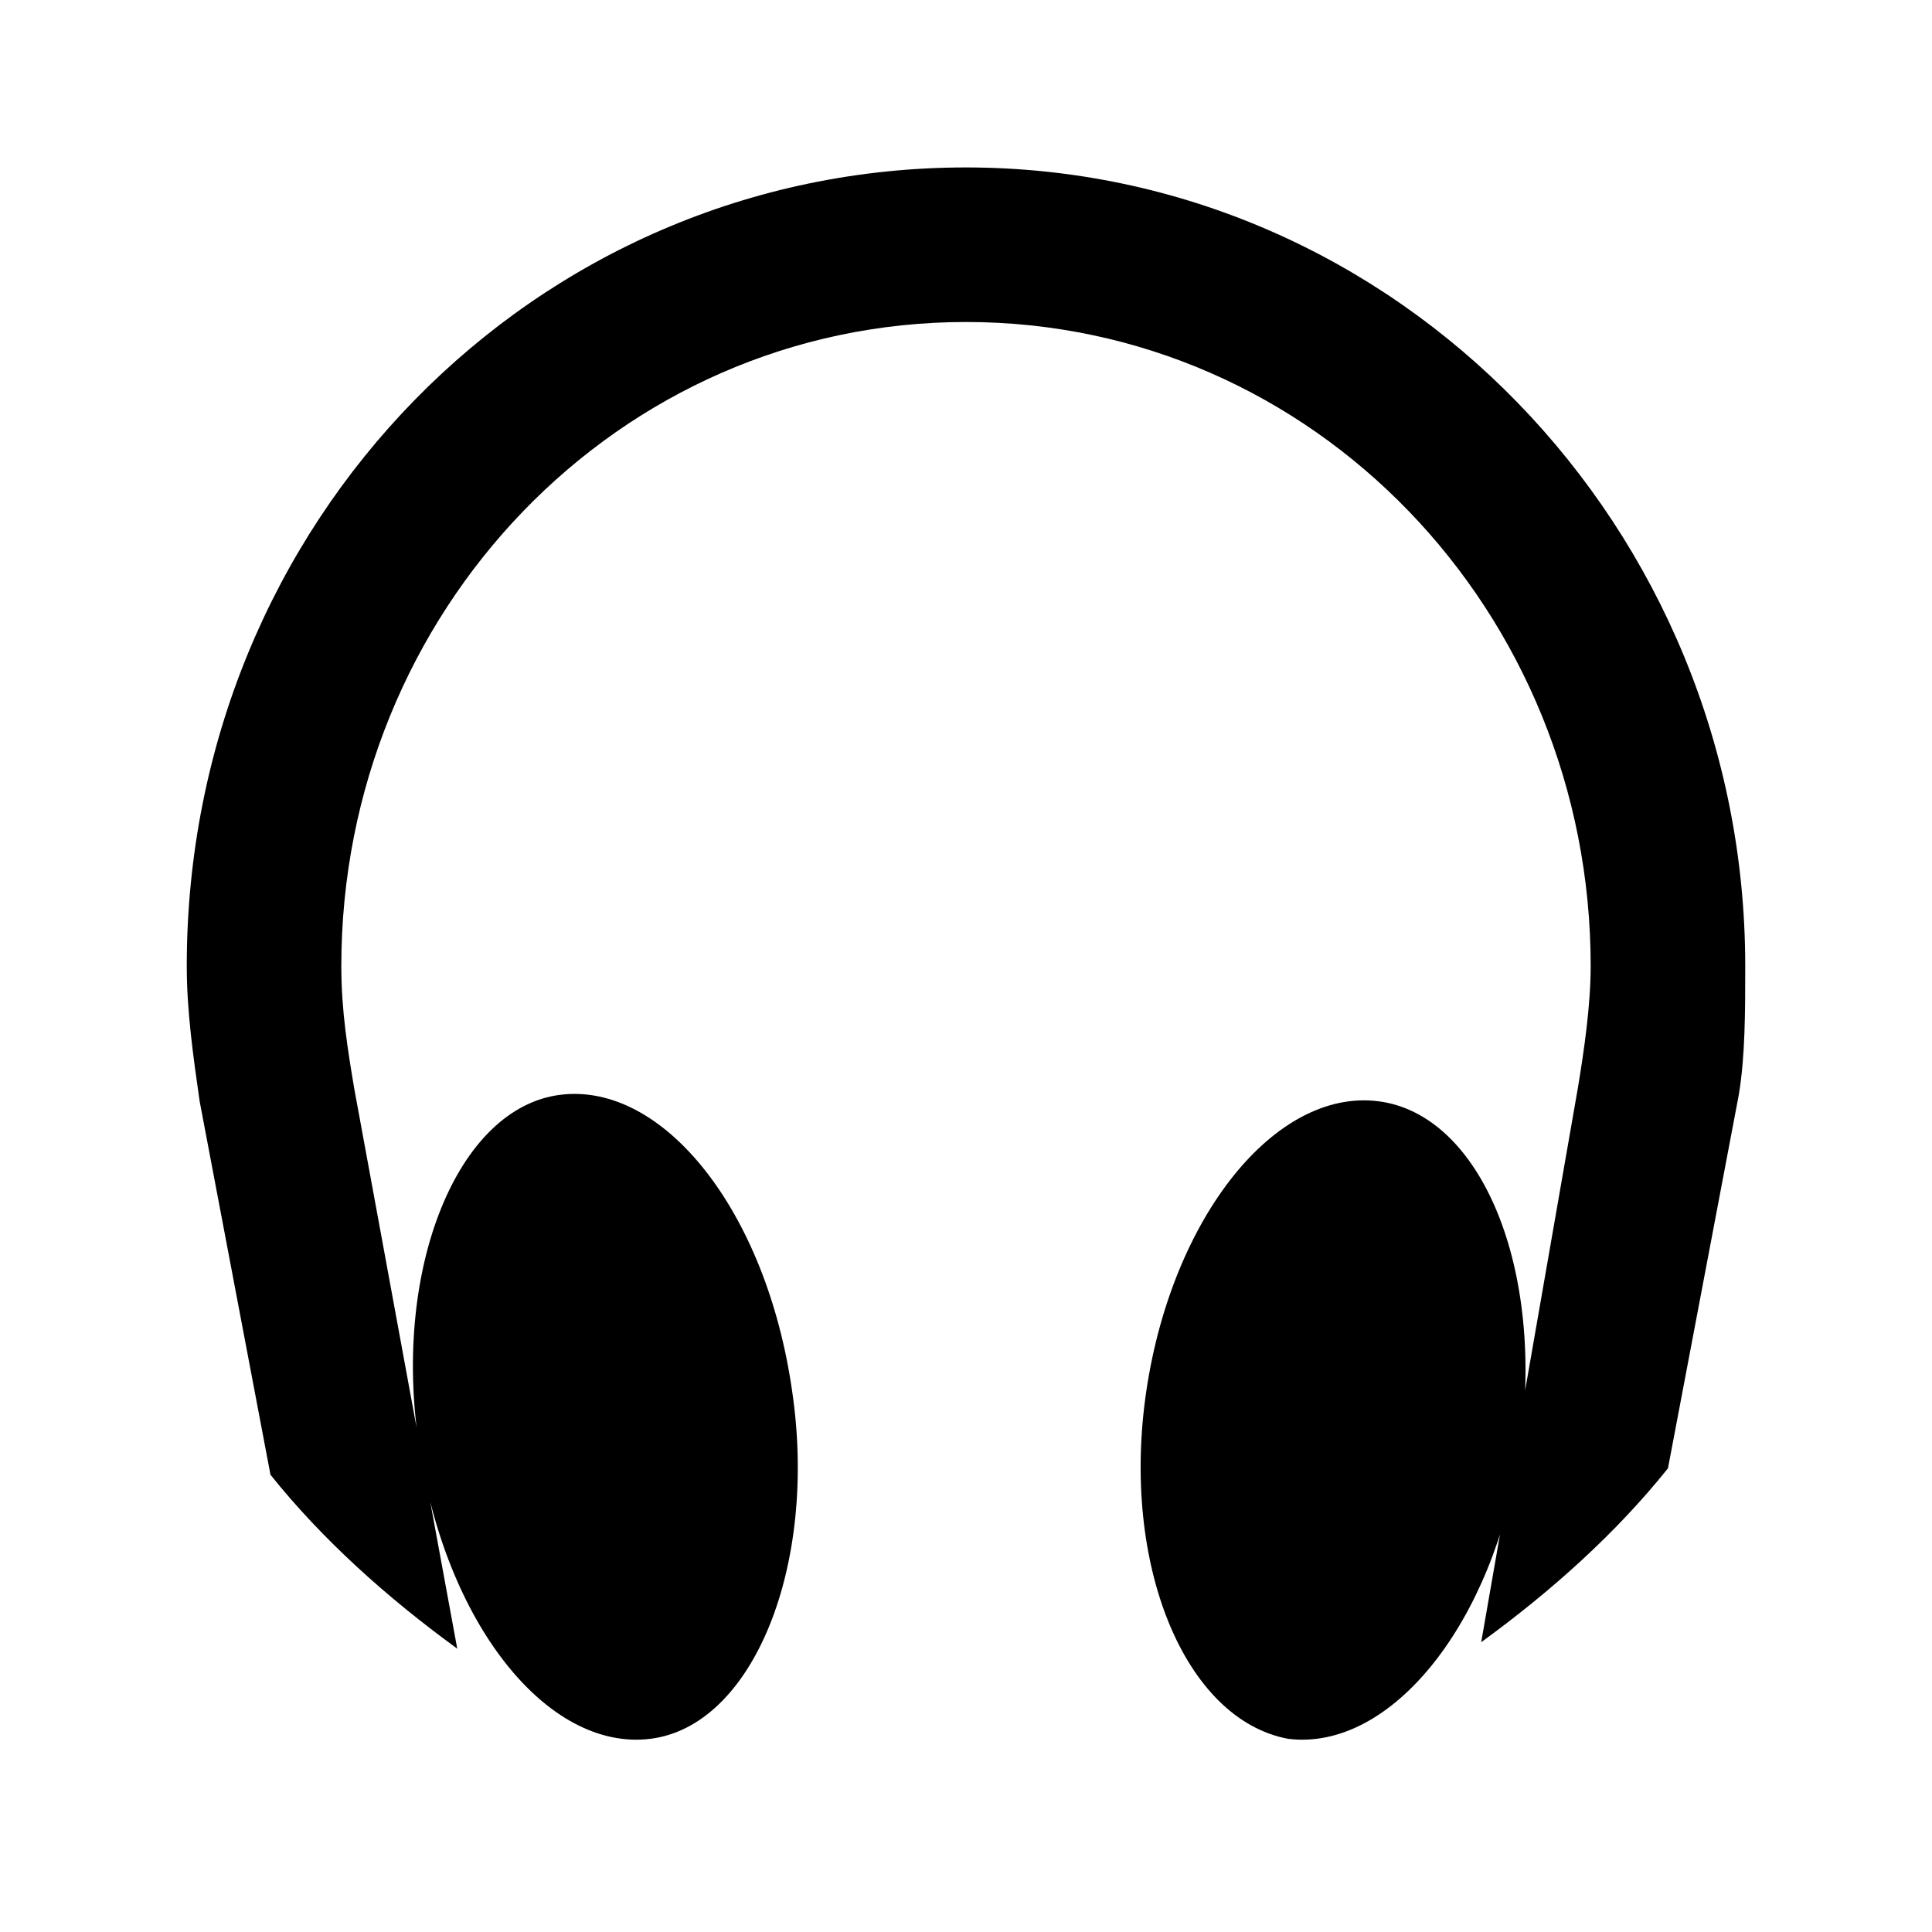
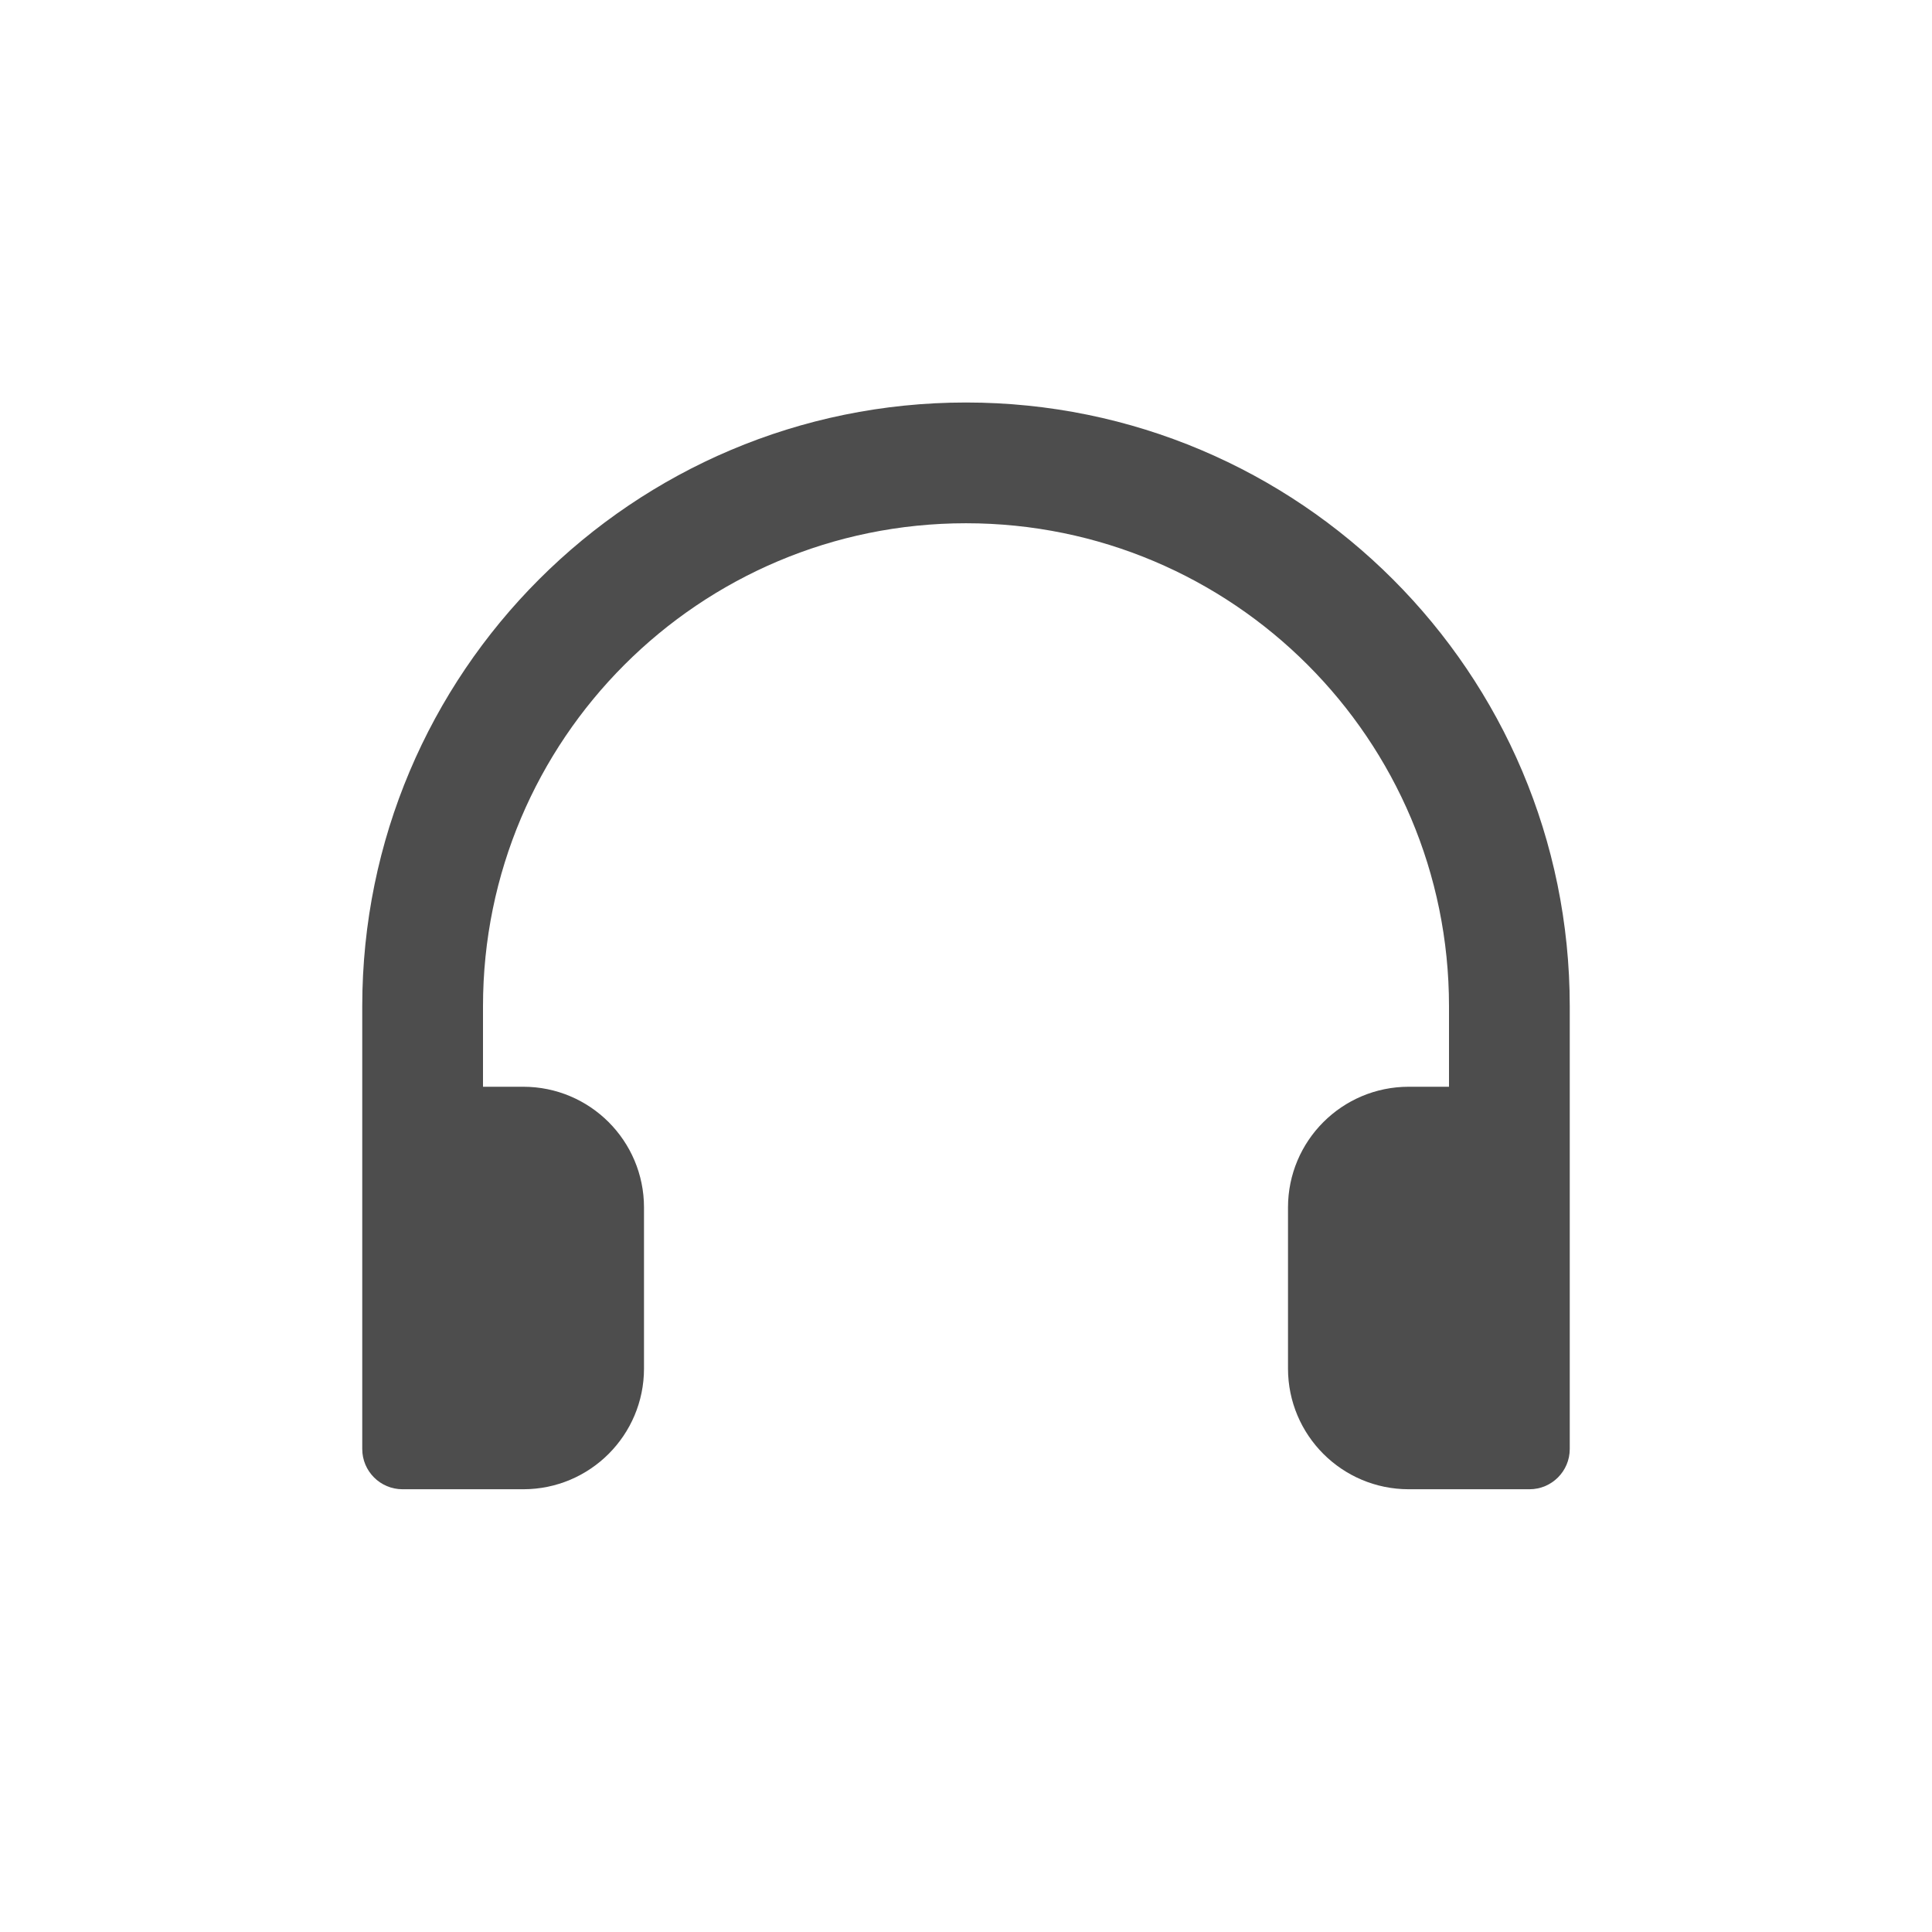
- <svg xmlns="http://www.w3.org/2000/svg" version="1.1" width="30" height="30" viewBox="0 0 30 30" id="svg2">
-   <defs id="defs8" />
-   <path d="m 8.7,17 c -1.6,0.2 -2.6,2.7 -2.2,5.4 0.4,2.8 2,4.8 3.6,4.6 1.6,-0.2 2.6,-2.7 2.2,-5.4 -0.4,-2.8 -2,-4.8 -3.6,-4.6 z M 27.1,15 C 27.1,8.2 21.7,2.6 15,2.6 8.3,2.6 2.9,8.1 2.9,15 c 0,0.7 0.1,1.4 0.2,2.1 l 1.1,5.8 c 0.8,1 1.8,1.9 2.9,2.7 L 5.5,16.9 C 5.4,16.3 5.3,15.7 5.3,15 5.3,9.5 9.6,5 15,5 c 5.4,0 9.7,4.5 9.7,10 0,0.6 -0.1,1.3 -0.2,1.9 L 23,25.5 c 1.1,-0.8 2.1,-1.7 2.9,-2.7 L 27,17 c 0.1,-0.6 0.1,-1.3 0.1,-2 z m -5.7,2.1 c -1.6,-0.2 -3.2,1.8 -3.6,4.5 -0.4,2.7 0.6,5.1 2.2,5.4 1.6,0.2 3.2,-1.8 3.6,-4.5 C 24,19.7 23,17.3 21.4,17.1 z" id="path4" />
+ <svg xmlns="http://www.w3.org/2000/svg" width="48" height="48" viewBox="0 0 48 48" fill="none">
+   <path fill-rule="evenodd" clip-rule="evenodd" d="M36 25V33V34V37H38C38.552 37 39 36.552 39 36V25C39 16.716 32.284 10 24 10C15.716 10 9 16.716 9 25V36C9 36.552 9.448 37 10 37H12V34V33V25C12 18.373 17.373 13 24 13C30.627 13 36 18.373 36 25Z" fill="#4D4D4D" />
+   <path d="M12 27H13C14.657 27 16 28.343 16 30V34C16 35.657 14.657 37 13 37H12V27Z" fill="#4D4D4D" />
+   <path d="M36 27H35C33.343 27 32 28.343 32 30V34C32 35.657 33.343 37 35 37H36V27Z" fill="#4D4D4D" />
</svg>
